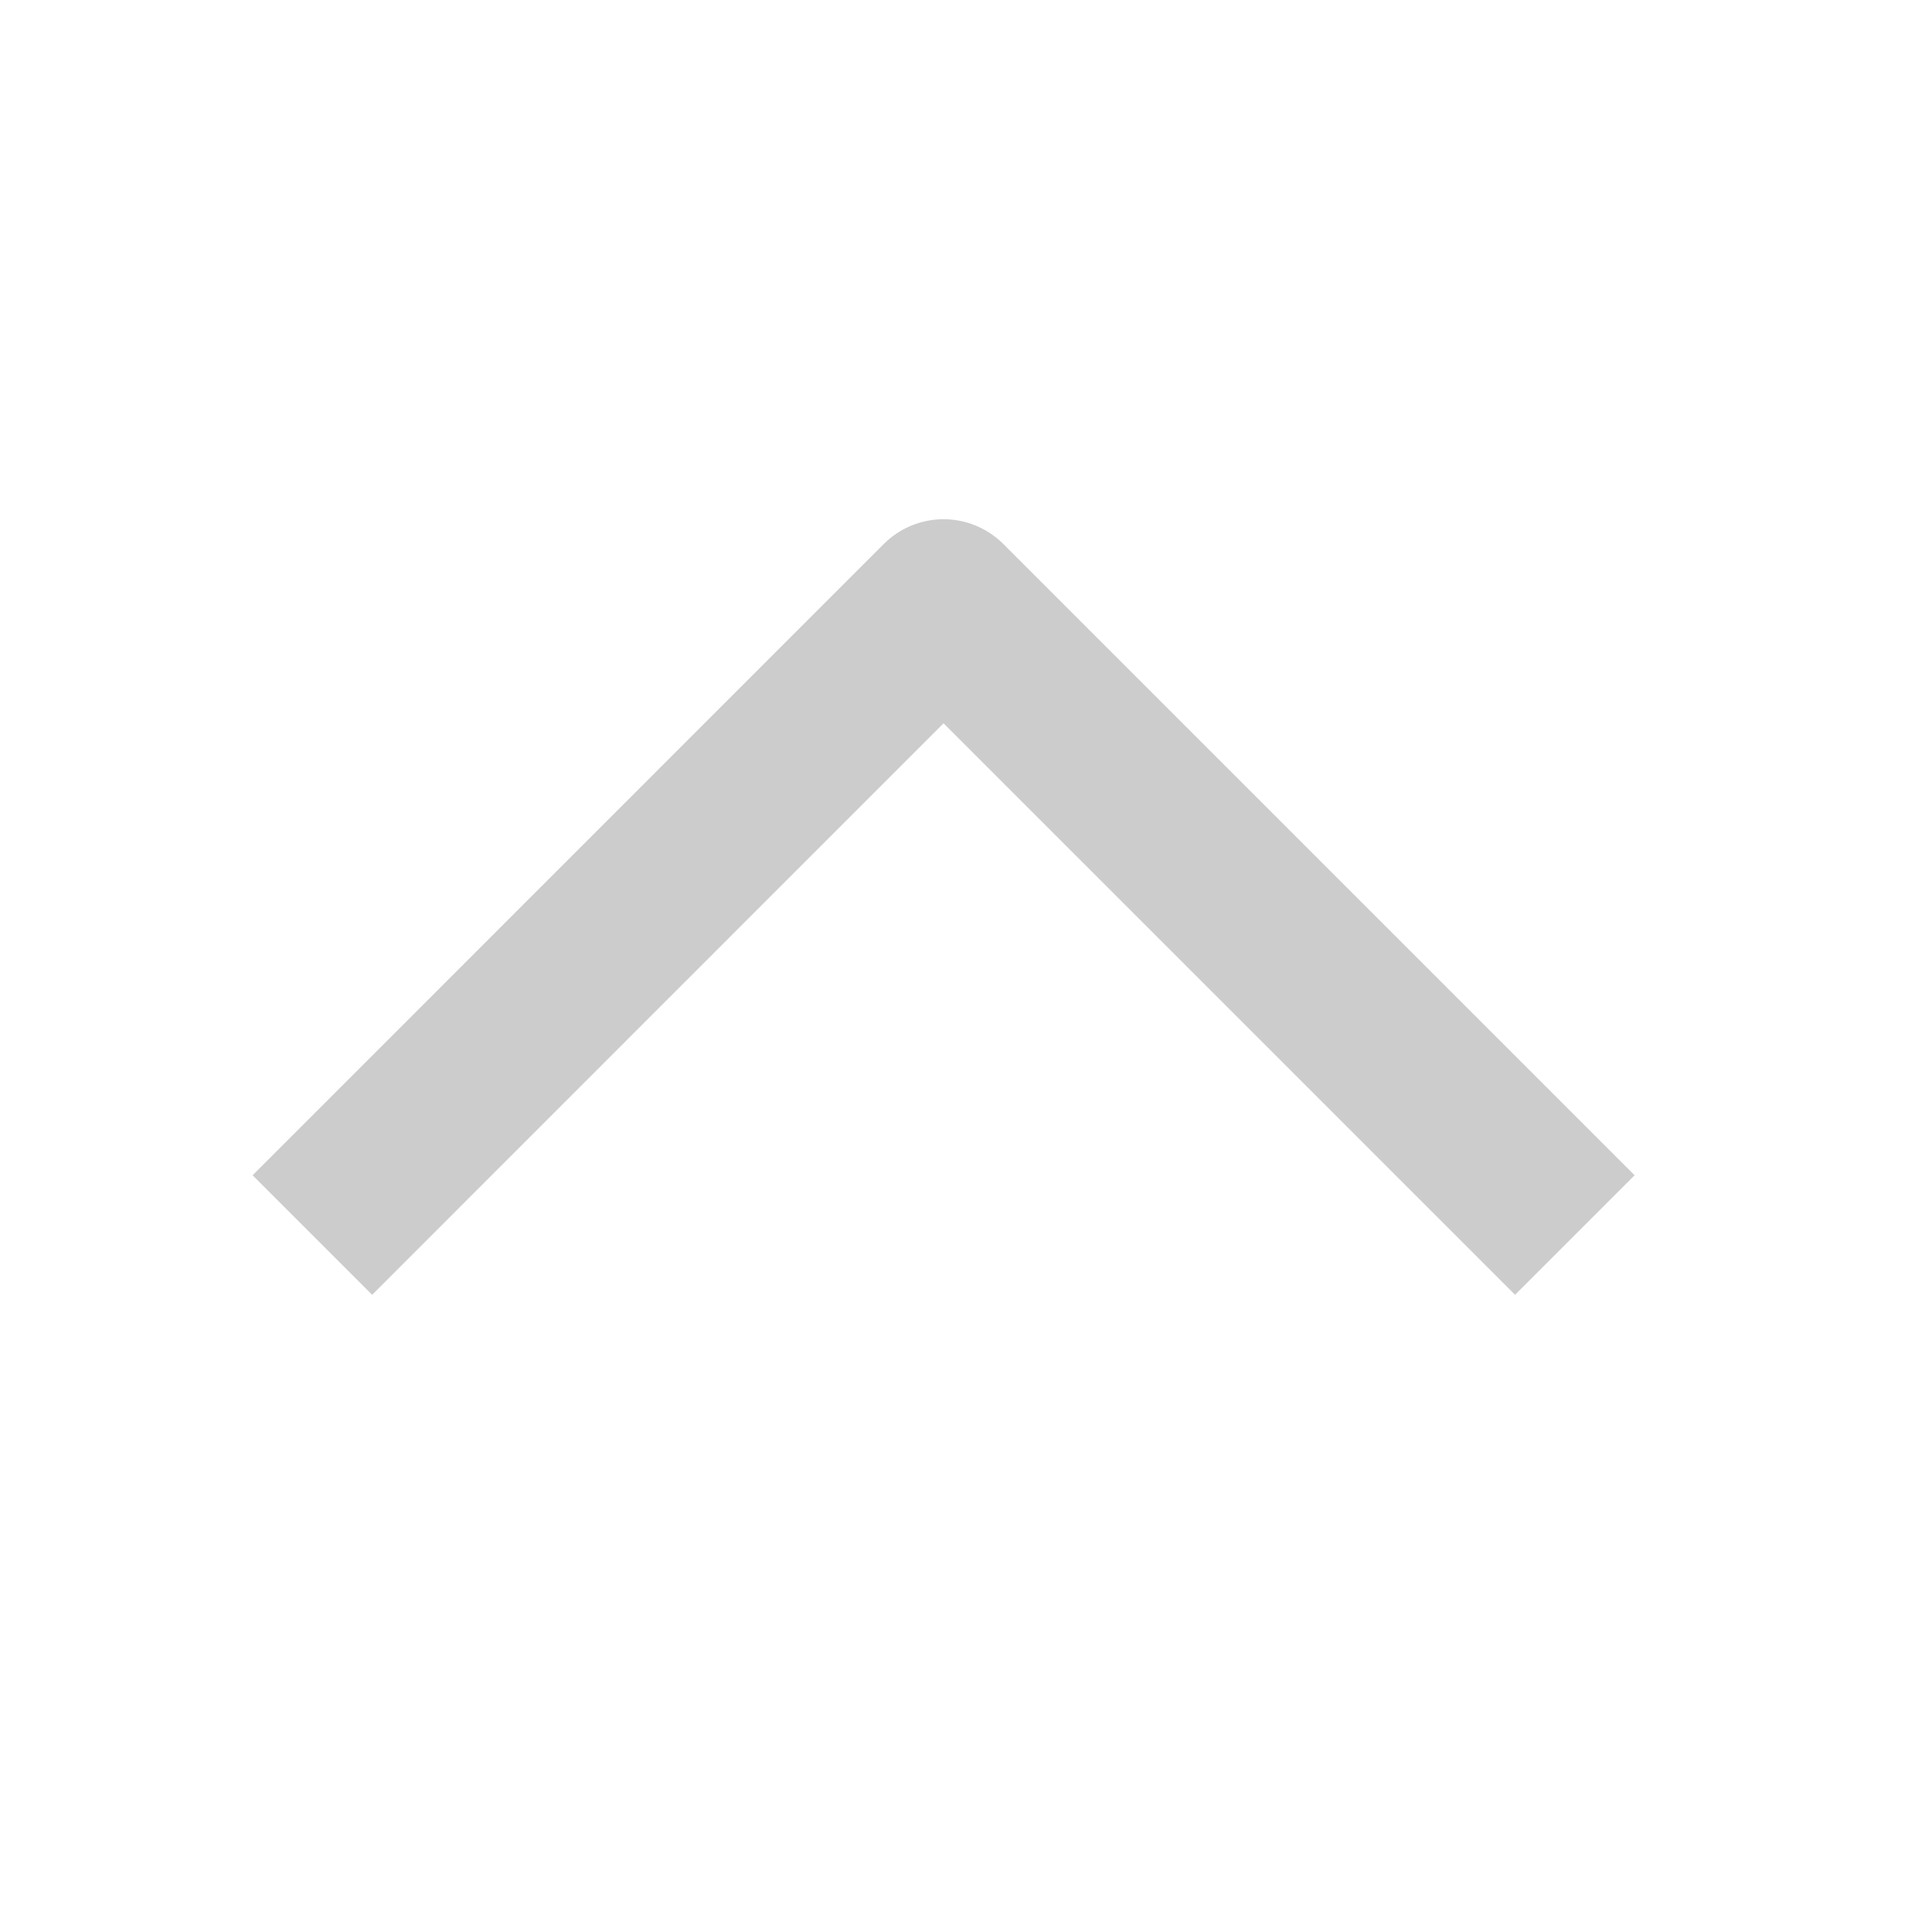
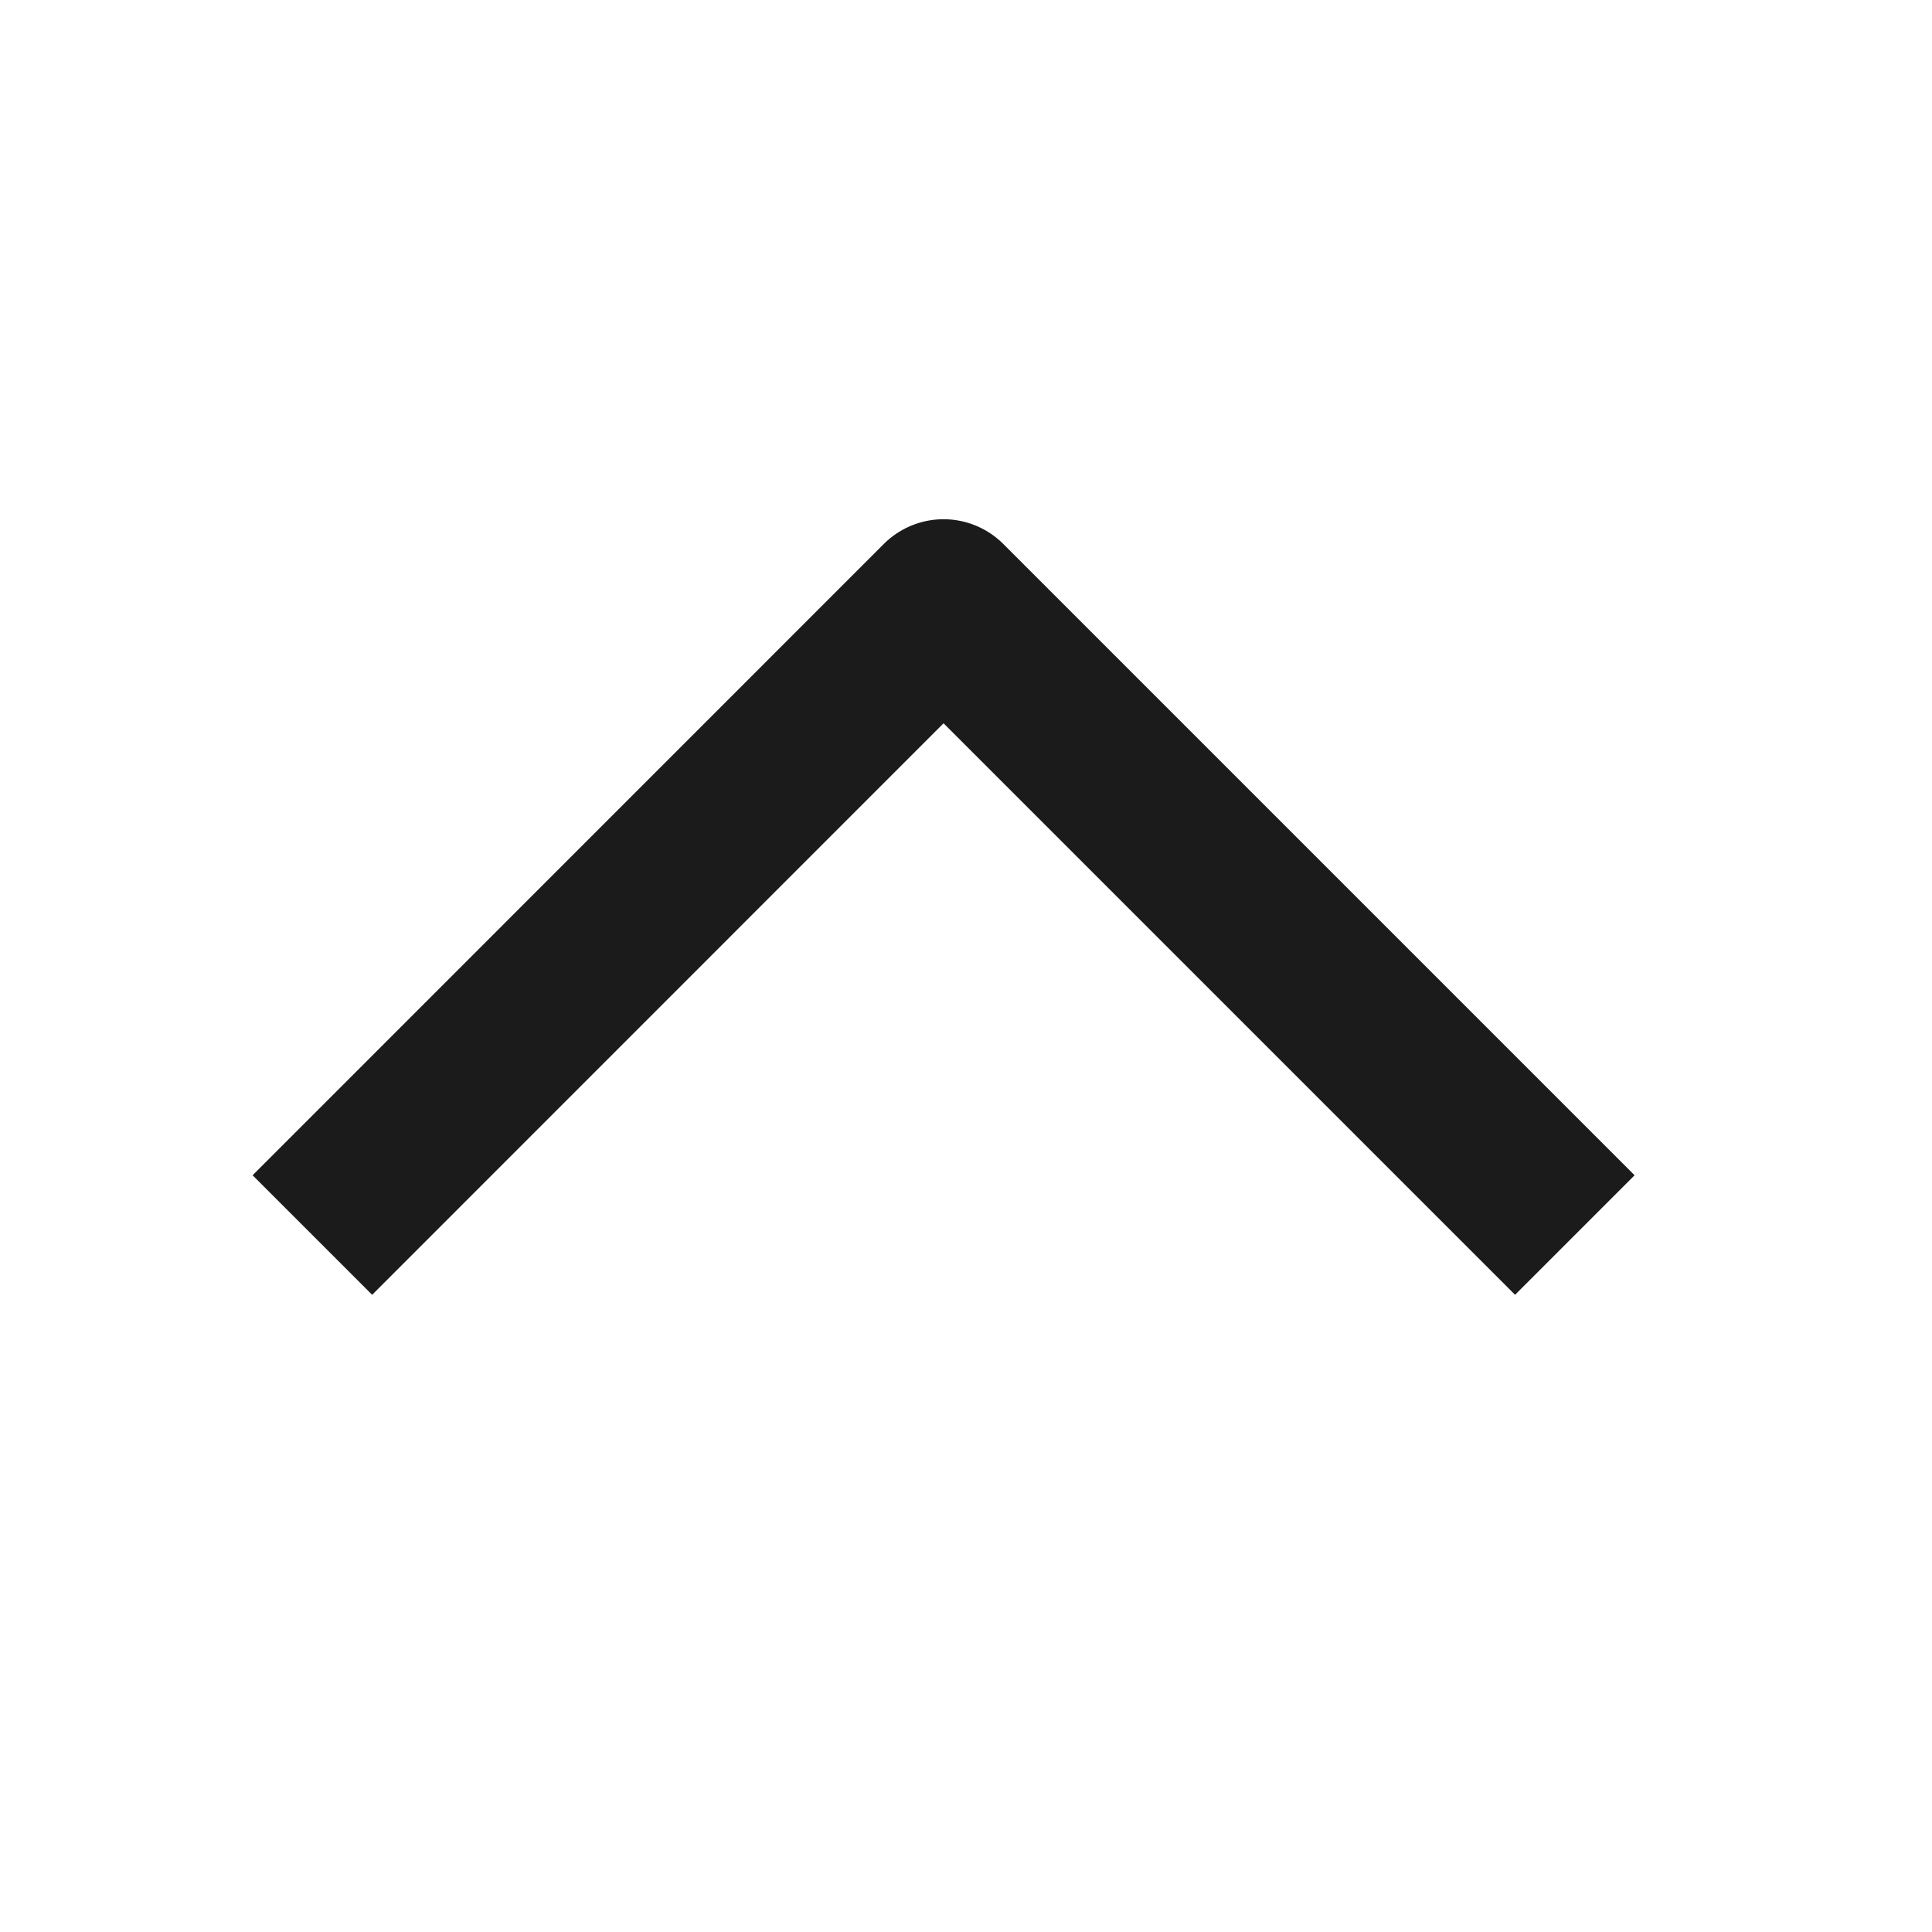
<svg xmlns="http://www.w3.org/2000/svg" width="16" height="16" viewBox="0 0 16 16" fill="none">
-   <path d="M2.587 10.228L7.814 5L13.042 10.228" stroke="#CCCCCC" stroke-width="1.4" stroke-linejoin="round" />
+   <path d="M2.587 10.228L7.814 5L13.042 10.228" stroke="#1B1B1B" stroke-width="1.4" stroke-linejoin="round" />
</svg>
